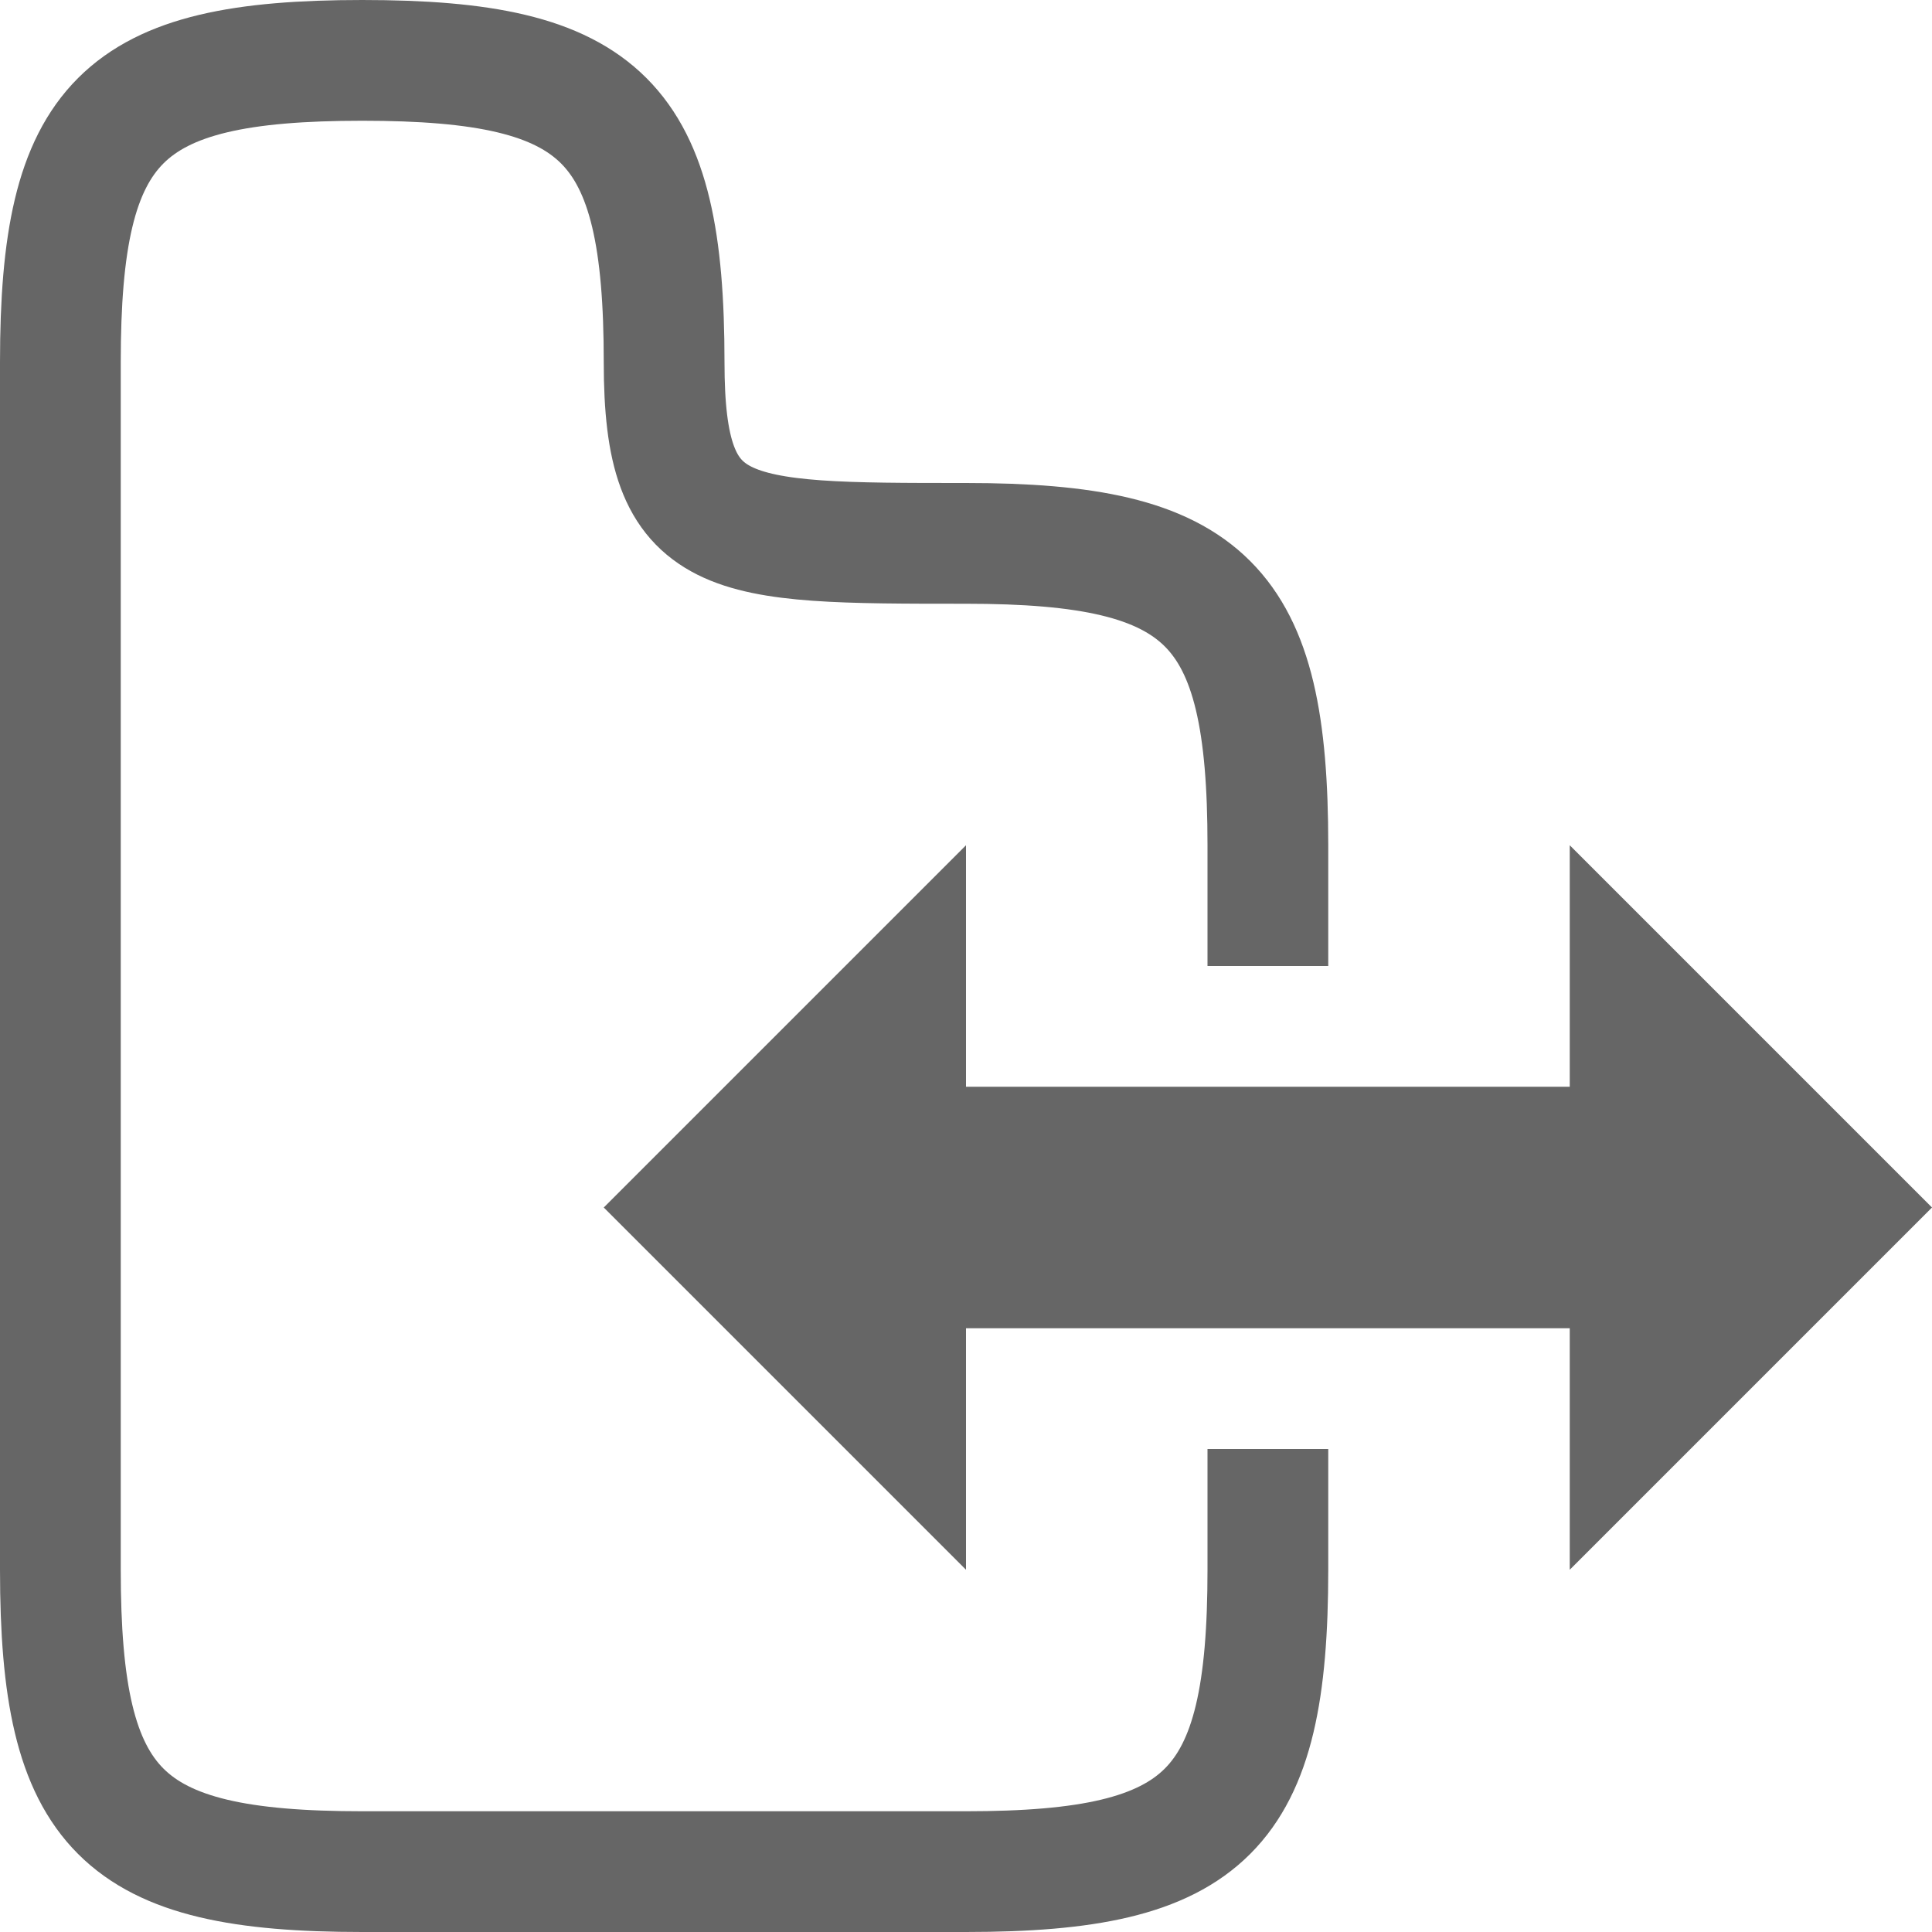
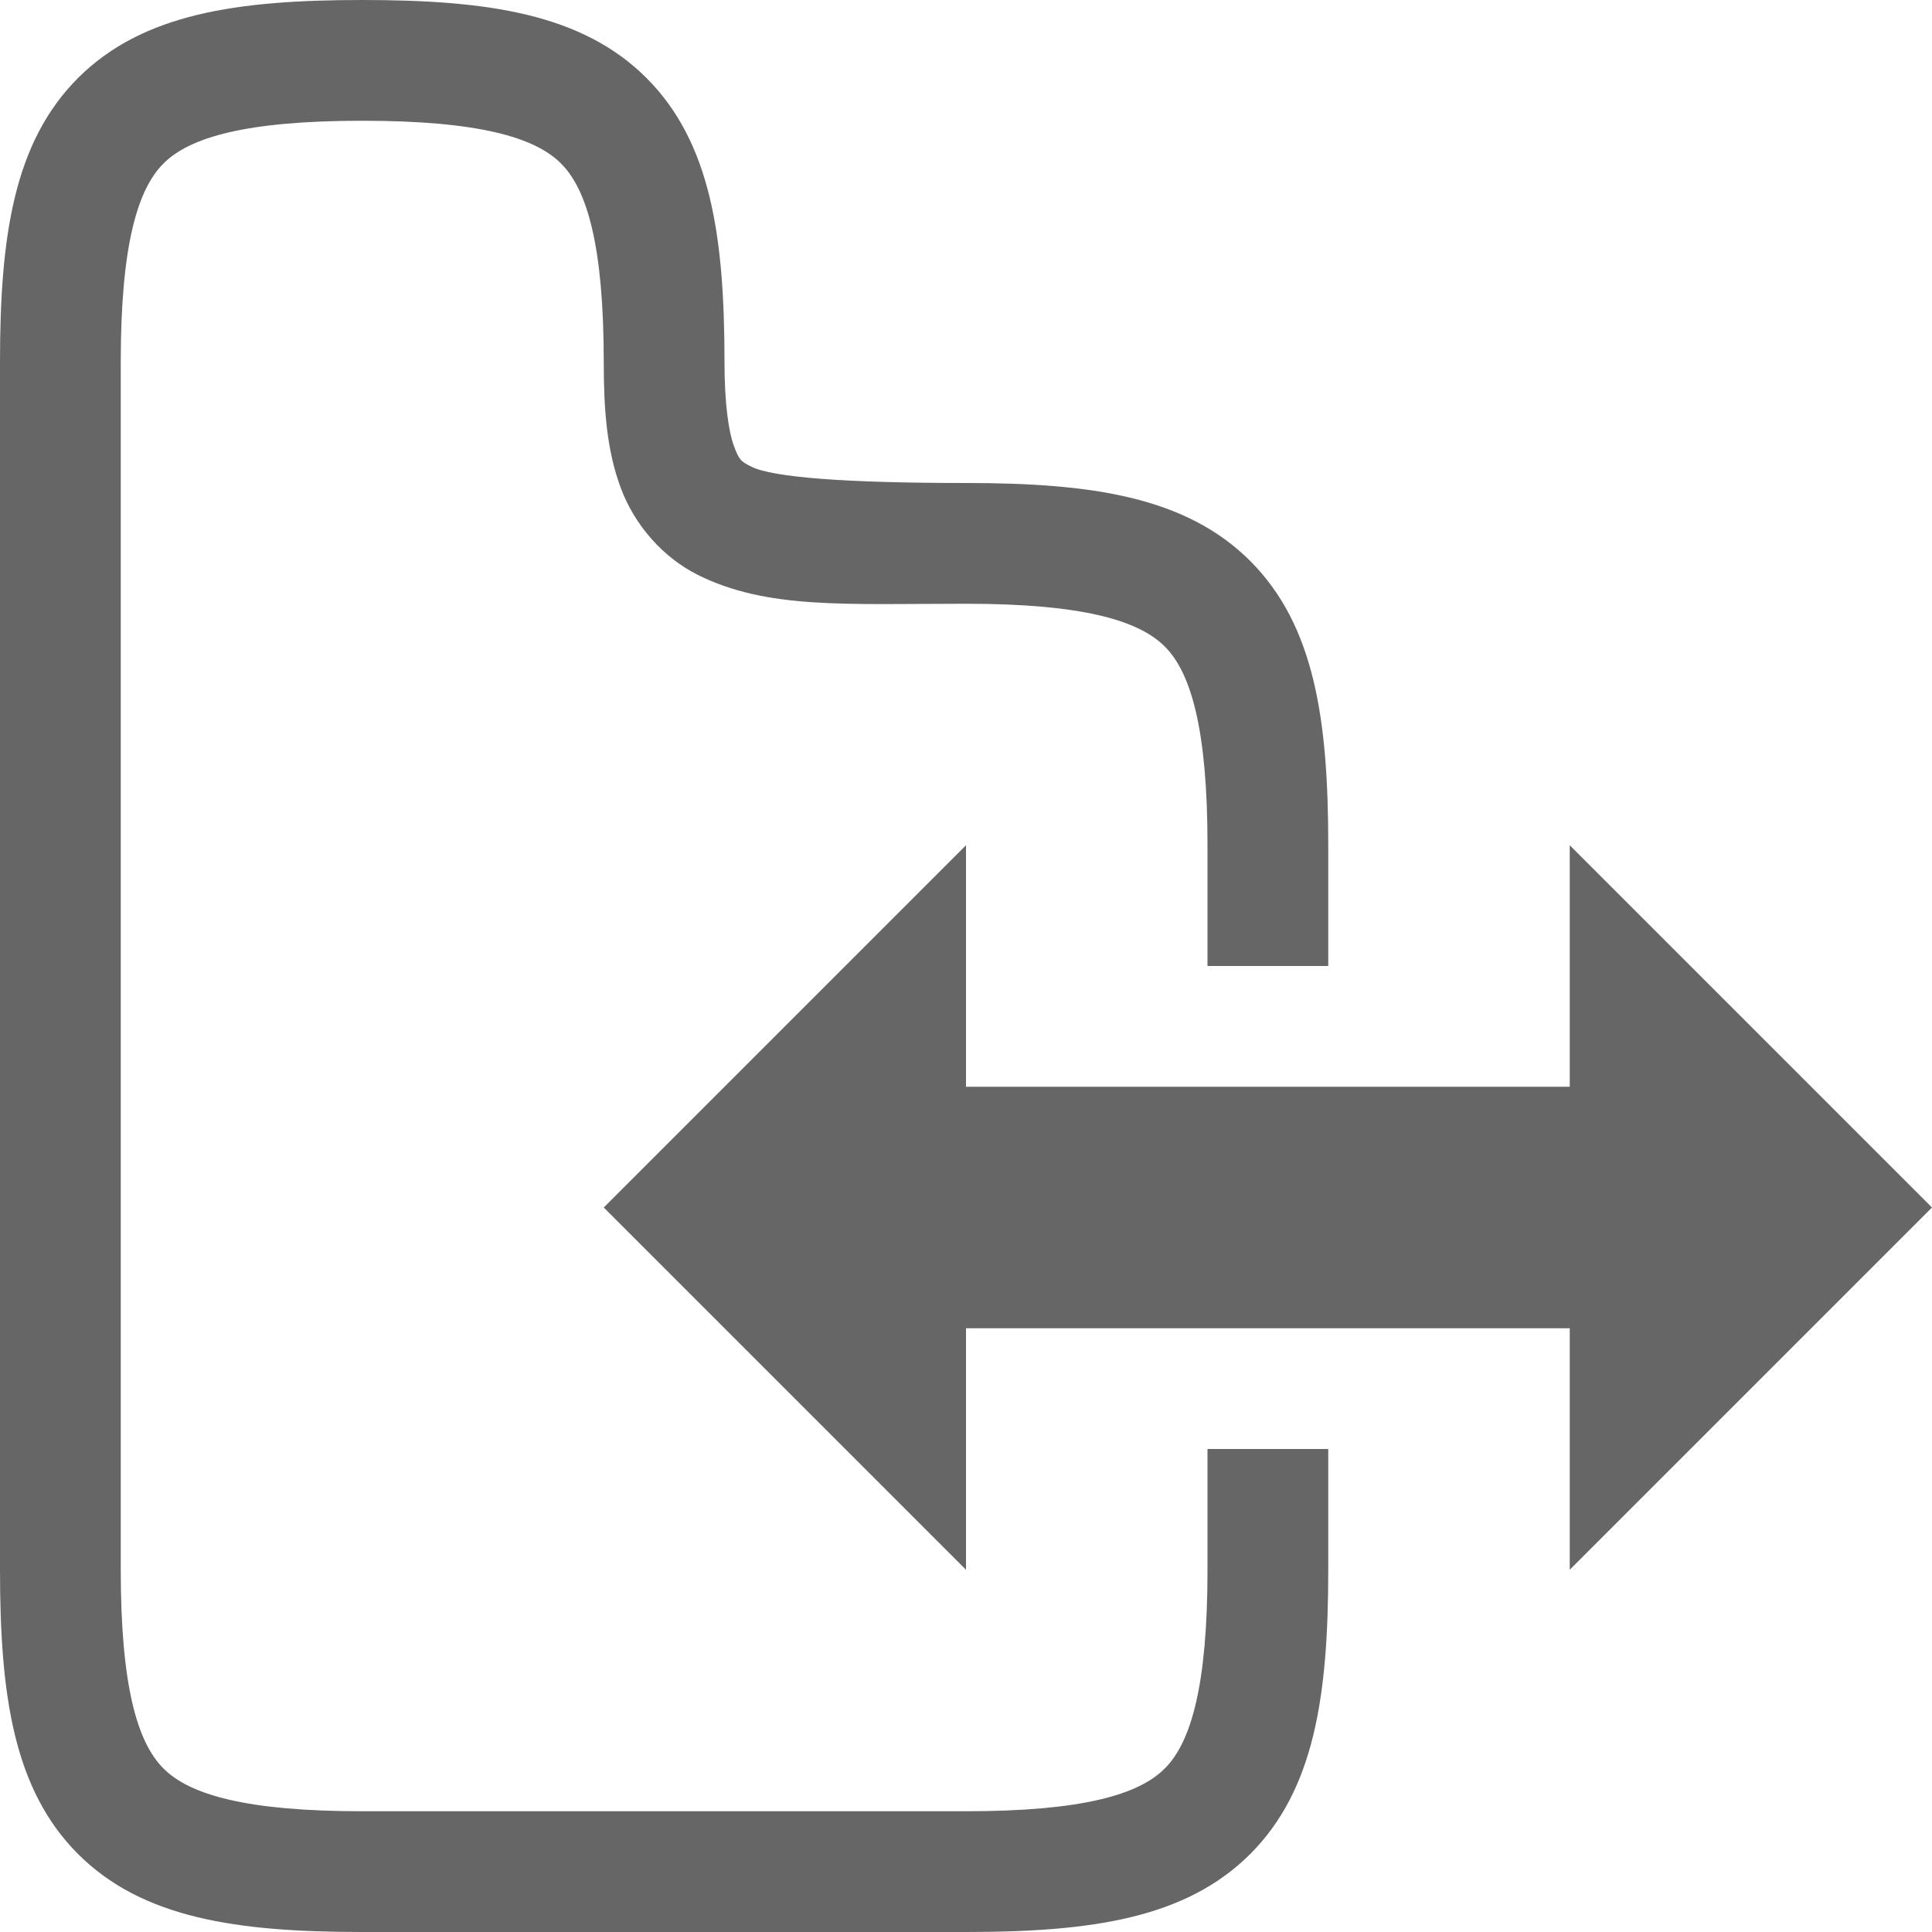
<svg xmlns="http://www.w3.org/2000/svg" id="svg6" version="1.1" width="16" height="16">
  <defs id="defs10">
    </defs>
  <g id="layer1" style="display:none">
    <rect style="fill:none;stroke:#666666;stroke-width:2;stroke-miterlimit:4;stroke-dasharray:none;stroke-opacity:1" id="rect4537" width="13" height="13" x="1" y="1" ry="2.421" />
  </g>
-   <path style="display:inline;fill:none;stroke:#666666;stroke-width:1;stroke-miterlimit:4;stroke-dasharray:none;stroke-opacity:1" d="M 10.5,8 V 7 C 10.5,5 10,4.5 8,4.5 6,4.5 5.5,4.5 5.5,3 5.5,1 5,0.5 3,0.5 1,0.5 0.5,1 0.5,3 v 10 c 0,2 0.5,2.5 2.5,2.5 h 5 c 2,0 2.5,-0.5 2.5,-2.5 v -1" id="rect4537-3" />
-   <path style="fill:none;stroke:#666666;stroke-width:2;stroke-linecap:butt;stroke-linejoin:miter;stroke-miterlimit:4;stroke-dasharray:none;stroke-opacity:1" d="m 6.5,10 h 8" id="path852" />
+   <path style="color:#000000;font-style:normal;font-variant:normal;font-weight:normal;font-stretch:normal;font-size:medium;line-height:normal;font-family:sans-serif;font-variant-ligatures:normal;font-variant-position:normal;font-variant-caps:normal;font-variant-numeric:normal;font-variant-alternates:normal;font-feature-settings:normal;text-indent:0;text-align:start;text-decoration:none;text-decoration-line:none;text-decoration-style:solid;text-decoration-color:#000000;letter-spacing:normal;word-spacing:normal;text-transform:none;writing-mode:lr-tb;direction:ltr;text-orientation:mixed;dominant-baseline:auto;baseline-shift:baseline;text-anchor:start;white-space:normal;shape-padding:0;clip-rule:nonzero;display:inline;overflow:visible;visibility:visible;opacity:1;isolation:auto;mix-blend-mode:normal;color-interpolation:sRGB;color-interpolation-filters:linearRGB;solid-color:#000000;solid-opacity:1;vector-effect:none;fill:#666666;fill-opacity:1;fill-rule:nonzero;stroke:none;stroke-width:1;stroke-linecap:butt;stroke-linejoin:miter;stroke-miterlimit:4;stroke-dasharray:none;stroke-dashoffset:0;stroke-opacity:1;color-rendering:auto;image-rendering:auto;shape-rendering:auto;text-rendering:auto;enable-background:accumulate" d="M 3,0 C 1.958,0 1.179,0.114 0.646,0.646 0.114,1.179 0,1.958 0,3 v 10 c 0,1.042 0.114,1.821 0.646,2.354 C 1.179,15.886 1.958,16 3,16 H 8 C 9.042,16 9.821,15.886 10.354,15.354 10.886,14.821 11,14.042 11,13 v -1 h -1 v 1 C 10,13.958 9.864,14.429 9.646,14.646 9.429,14.864 8.958,15 8,15 H 3 C 2.042,15 1.571,14.864 1.354,14.646 1.136,14.429 1,13.958 1,13 V 3 C 1,2.042 1.136,1.571 1.354,1.354 1.571,1.136 2.042,1 3,1 3.958,1 4.429,1.136 4.646,1.354 4.864,1.571 5,2.042 5,3 5,3.403 5.027,3.735 5.141,4.041 5.254,4.347 5.49,4.616 5.777,4.76 6.351,5.047 7,5 8,5 8.958,5 9.429,5.136 9.646,5.354 9.864,5.571 10,6.042 10,7 v 1 h 1 V 7 C 11,5.958 10.886,5.179 10.354,4.646 9.821,4.114 9.042,4 8,4 7,4 6.399,3.953 6.223,3.865 6.135,3.821 6.121,3.809 6.078,3.693 6.035,3.577 6,3.347 6,3 6,1.958 5.886,1.179 5.354,0.646 4.821,0.114 4.042,0 3,0 Z" id="rect4537-3" />
+   <path style="color:#000000;font-style:normal;font-variant:normal;font-weight:normal;font-stretch:normal;font-size:medium;line-height:normal;font-family:sans-serif;font-variant-ligatures:normal;font-variant-position:normal;font-variant-caps:normal;font-variant-numeric:normal;font-variant-alternates:normal;font-feature-settings:normal;text-indent:0;text-align:start;text-decoration:none;text-decoration-line:none;text-decoration-style:solid;text-decoration-color:#000000;letter-spacing:normal;word-spacing:normal;text-transform:none;writing-mode:lr-tb;direction:ltr;text-orientation:mixed;dominant-baseline:auto;baseline-shift:baseline;text-anchor:start;white-space:normal;shape-padding:0;clip-rule:nonzero;display:inline;overflow:visible;visibility:visible;opacity:1;isolation:auto;mix-blend-mode:normal;color-interpolation:sRGB;color-interpolation-filters:linearRGB;solid-color:#000000;solid-opacity:1;vector-effect:none;fill:#666666;fill-opacity:1;fill-rule:nonzero;stroke:none;stroke-width:2;stroke-linecap:butt;stroke-linejoin:miter;stroke-miterlimit:4;stroke-dasharray:none;stroke-dashoffset:0;stroke-opacity:1;color-rendering:auto;image-rendering:auto;shape-rendering:auto;text-rendering:auto;enable-background:accumulate" d="m 6.5,9 v 2 h 8 V 9 Z" id="path852" />
  <path id="path856" d="m 8,7 v 6 L 5,10 Z" style="fill:#666666;fill-opacity:1;stroke:none;stroke-width:1px;stroke-linecap:butt;stroke-linejoin:miter;stroke-opacity:1" />
  <path style="fill:#666666;fill-opacity:1;stroke:none;stroke-width:1px;stroke-linecap:butt;stroke-linejoin:miter;stroke-opacity:1" d="m 13,7 v 6 l 3,-3 z" id="path858" />
</svg>
